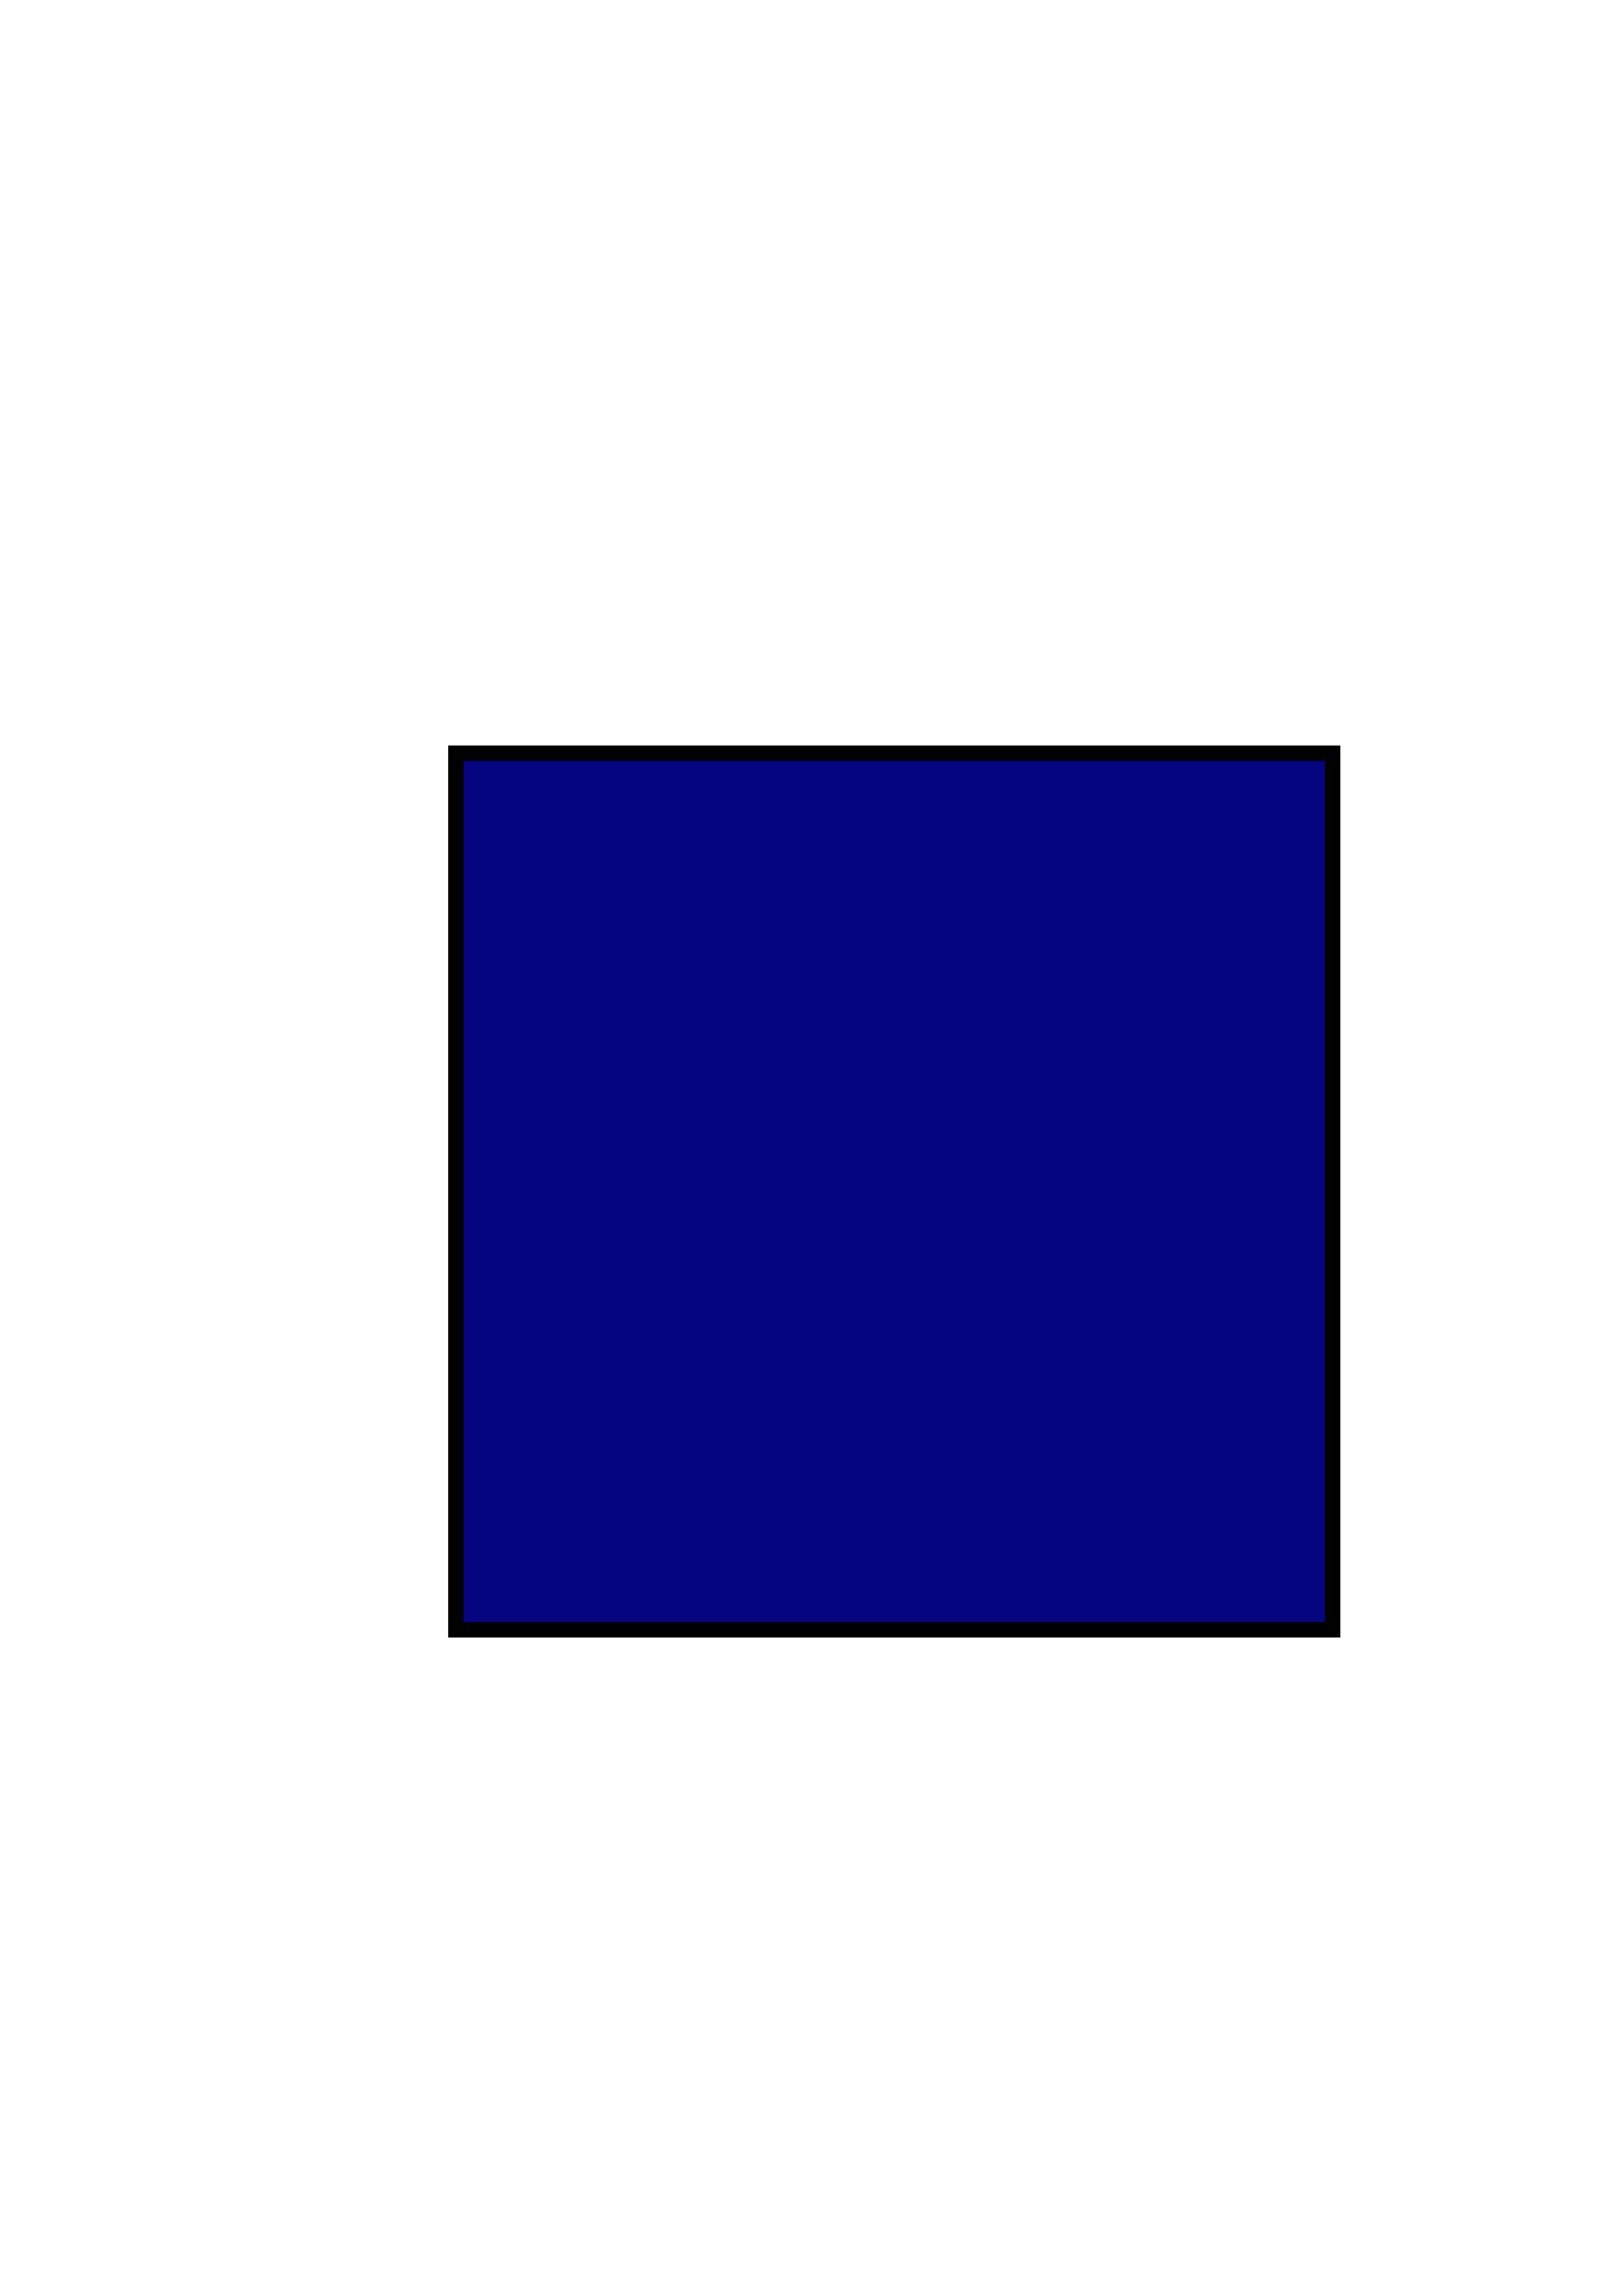
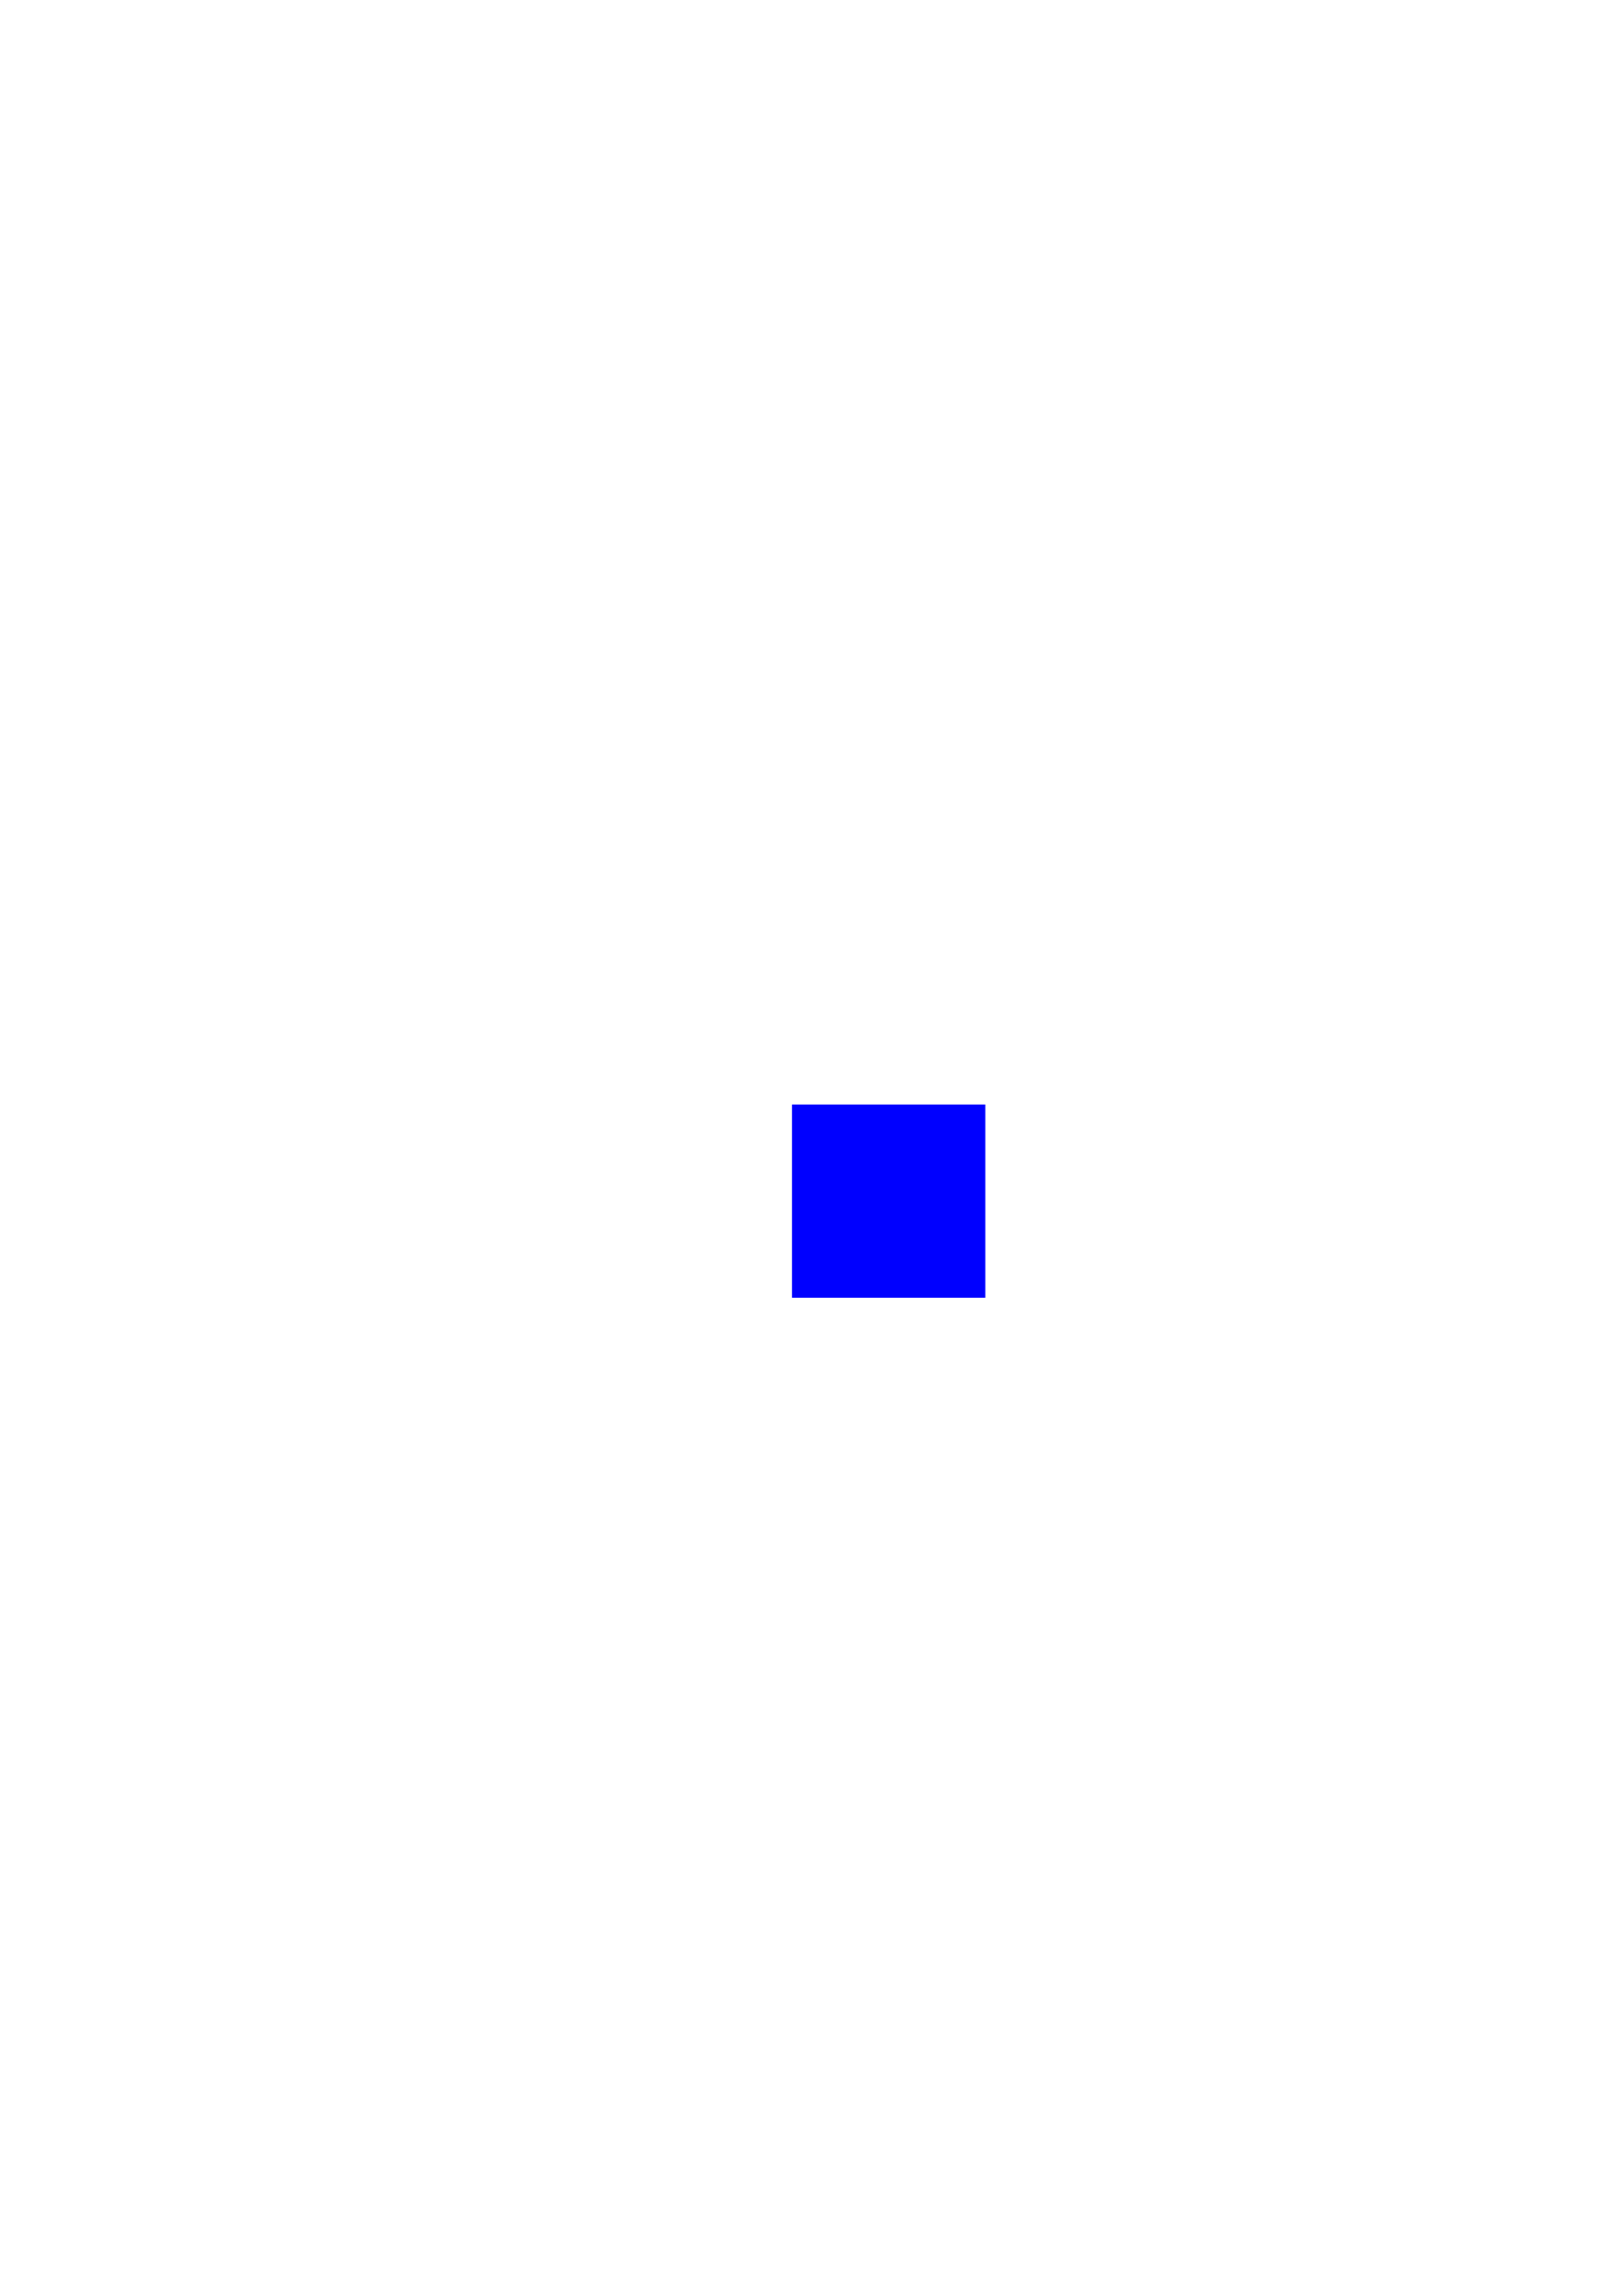
<svg xmlns="http://www.w3.org/2000/svg" xmlns:ns1="http://www.openswatchbook.org/uri/2009/osb" width="210mm" height="297mm" viewBox="0 0 210 297" version="1.1" id="svg8">
  <defs id="defs2">
    <linearGradient id="linearGradient816" ns1:paint="solid">
      <stop style="stop-color:#000000;stop-opacity:1;" offset="0" id="stop814" />
    </linearGradient>
  </defs>
  <g id="layer1">
-     <rect style="fill:#000080;fill-opacity:0.98;stroke-width:2;stroke:#000000;stroke-opacity:1;stroke-miterlimit:4;stroke-dasharray:none" id="rect7" width="113.393" height="113.393" x="58.964" y="97.429" />
+     <rect style="fill:#0000ff;stroke-width:0.265" id="rect199" width="25" height="25" x="102.432" y="142.875" />
  </g>
</svg>
